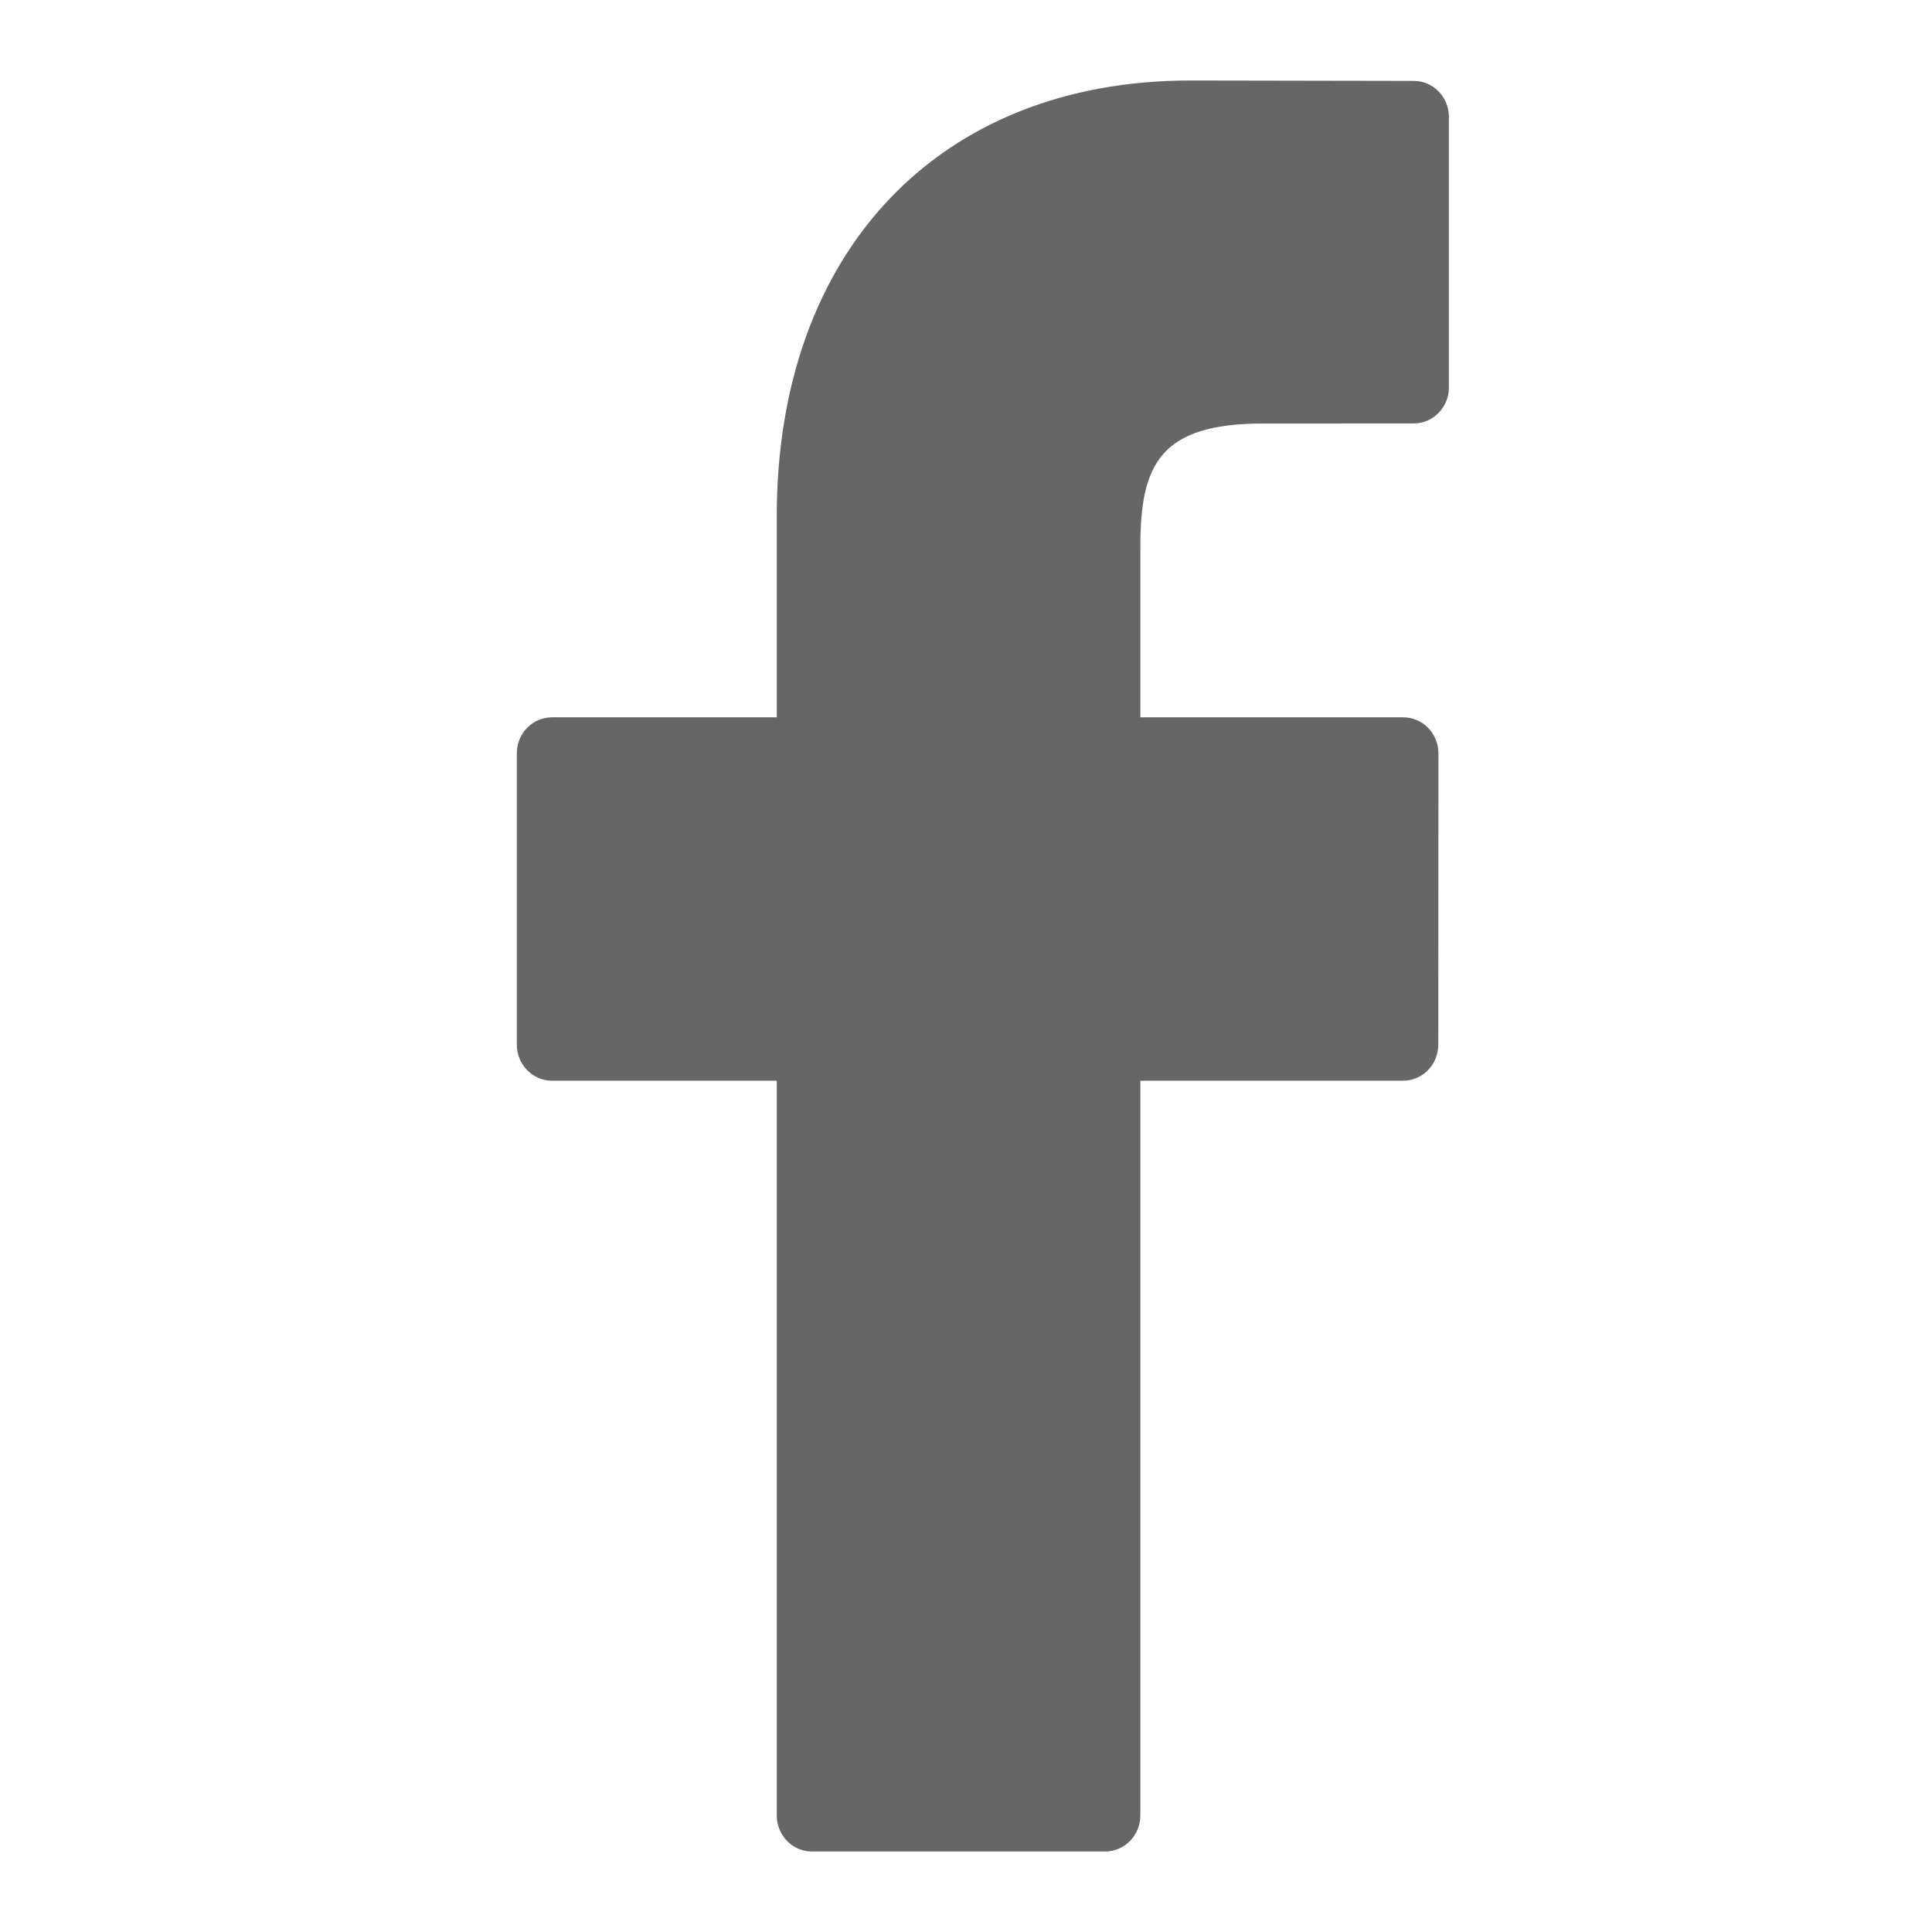
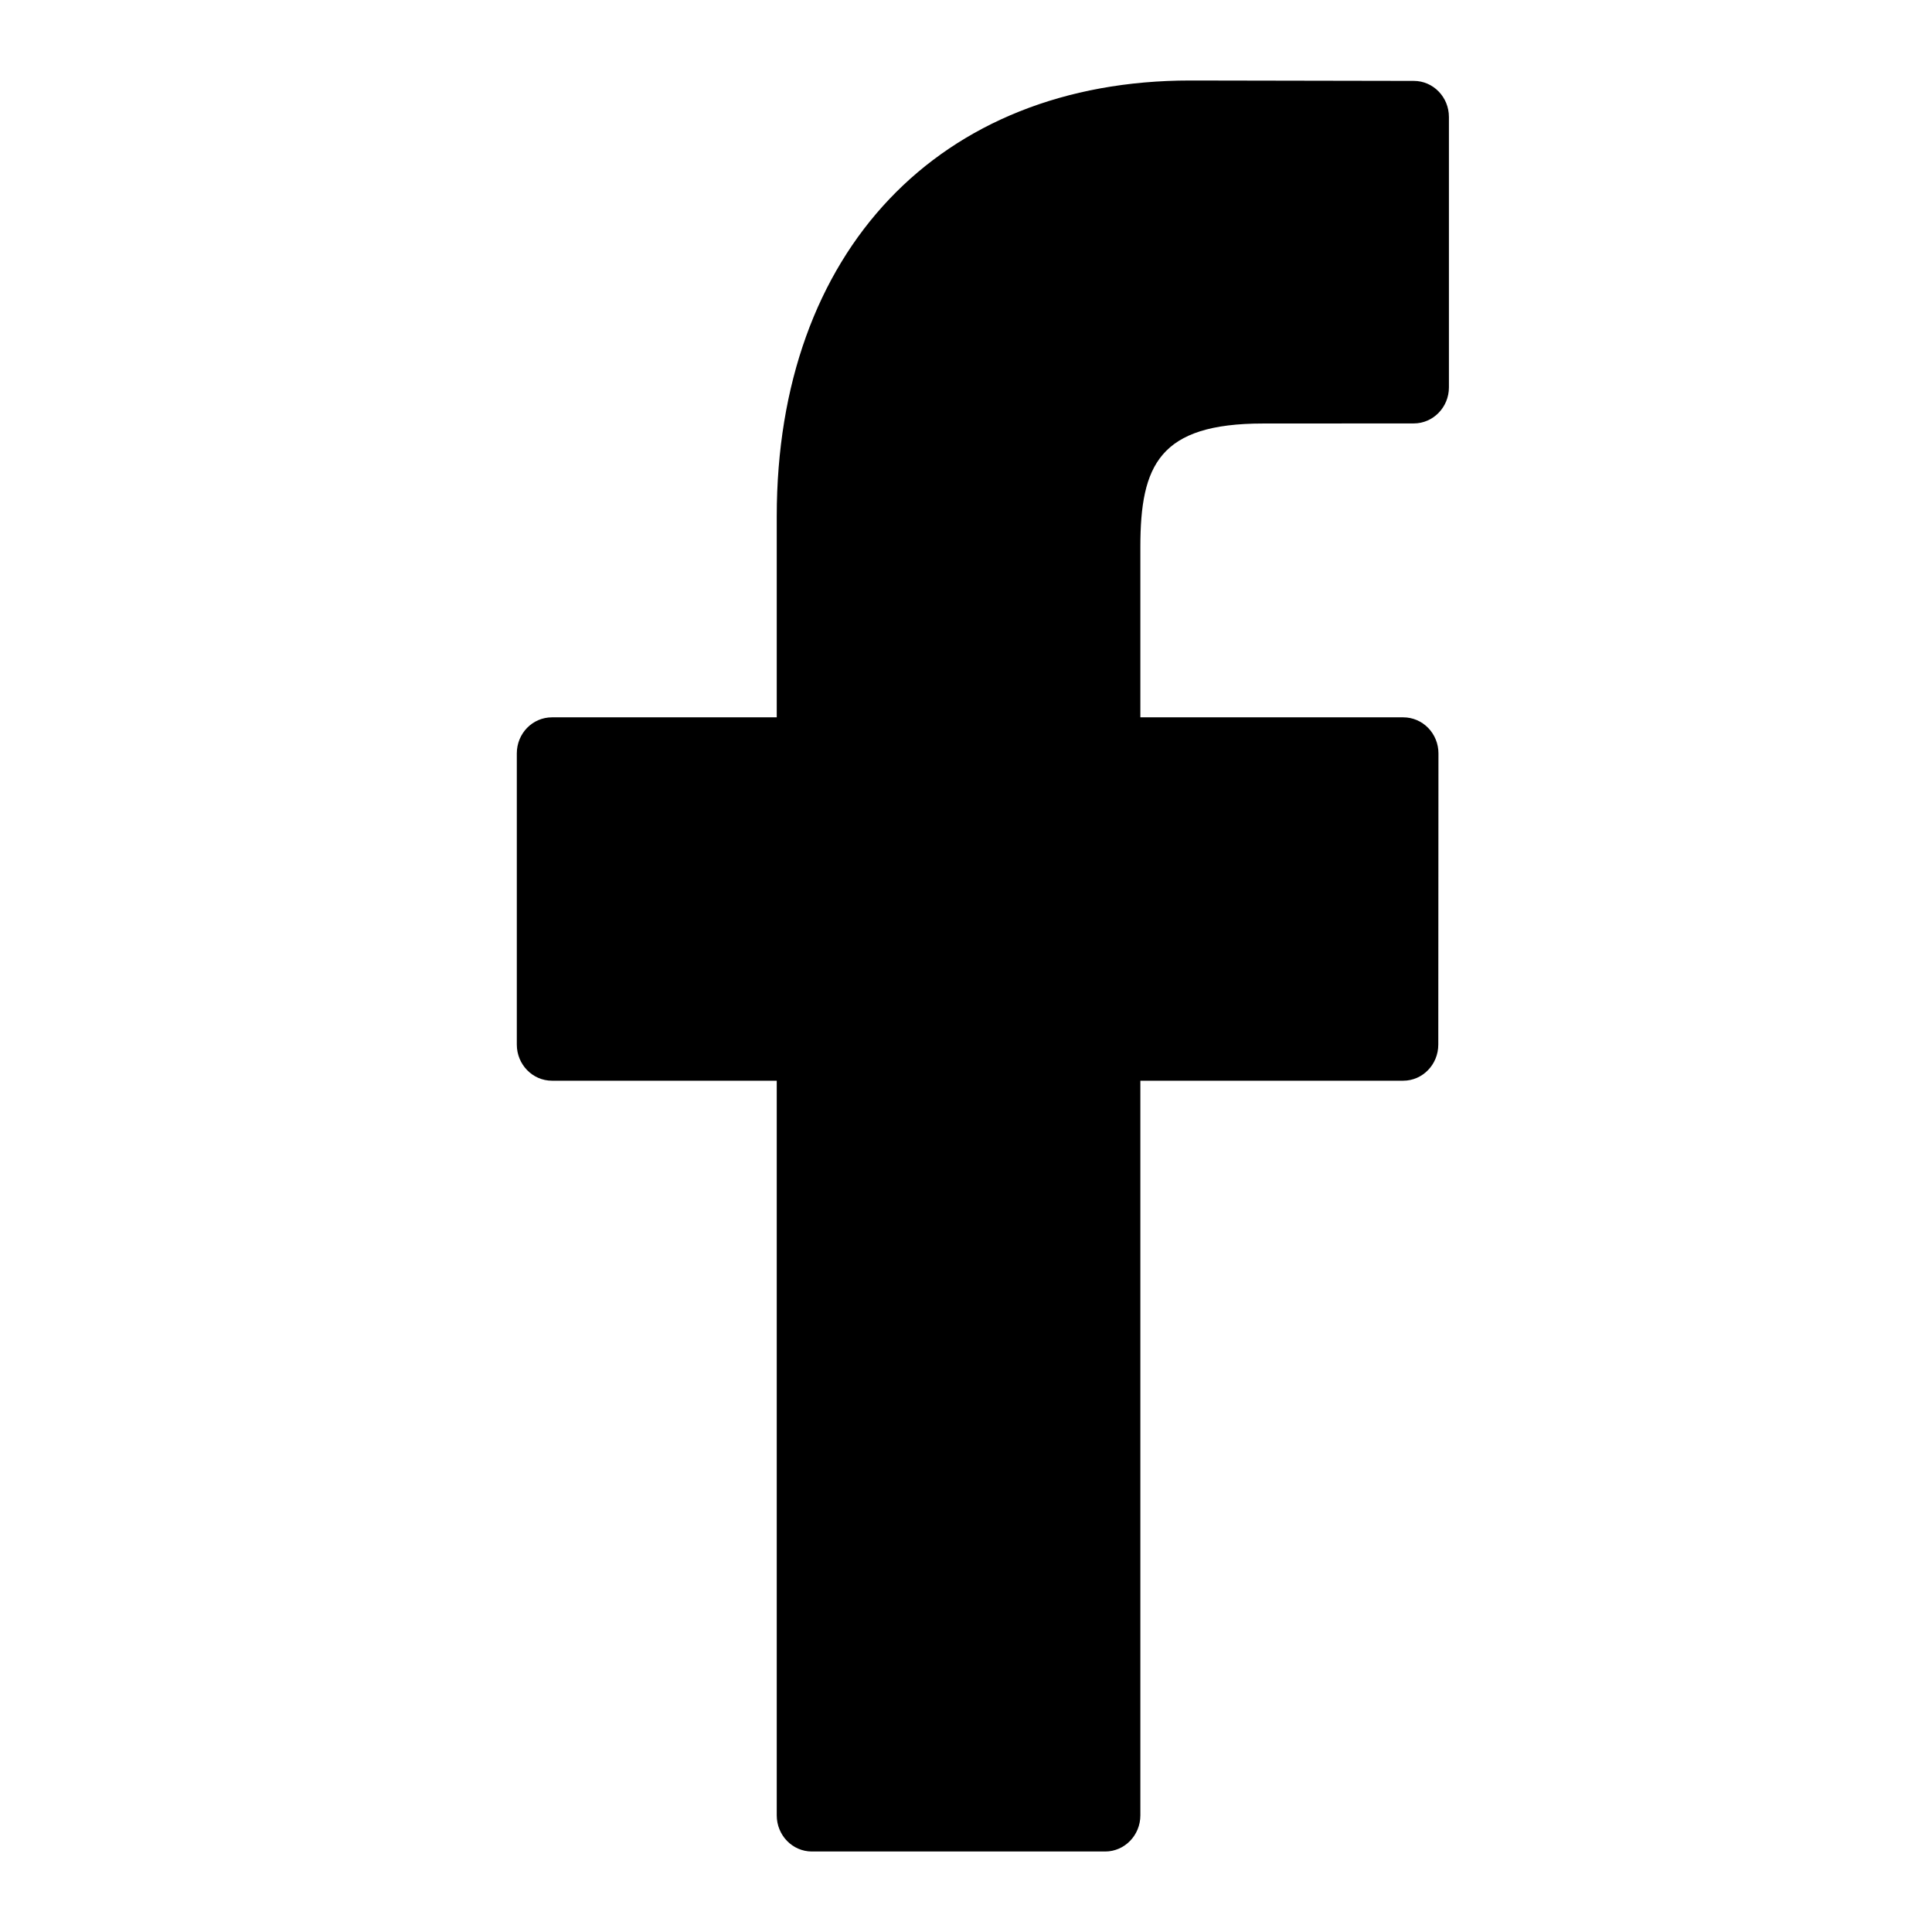
<svg xmlns="http://www.w3.org/2000/svg" width="24" height="24" viewBox="0 0 24 24">
-   <g opacity="0.6">
+   <g>
    <path d="M17.563 1.005L14.786 1C11.665 1 9.649 3.125 9.649 6.414V8.911H6.857C6.615 8.911 6.42 9.111 6.42 9.359V12.976C6.42 13.224 6.616 13.425 6.857 13.425H9.649V22.551C9.649 22.799 9.844 23 10.086 23H13.729C13.97 23 14.166 22.799 14.166 22.551V13.425H17.431C17.672 13.425 17.867 13.224 17.867 12.976L17.869 9.359C17.869 9.24 17.823 9.126 17.741 9.042C17.659 8.958 17.548 8.911 17.432 8.911H14.166V6.794C14.166 5.777 14.402 5.261 15.691 5.261L17.562 5.26C17.803 5.26 17.999 5.059 17.999 4.812V1.453C17.999 1.206 17.804 1.005 17.563 1.005Z" />
  </g>
</svg>
